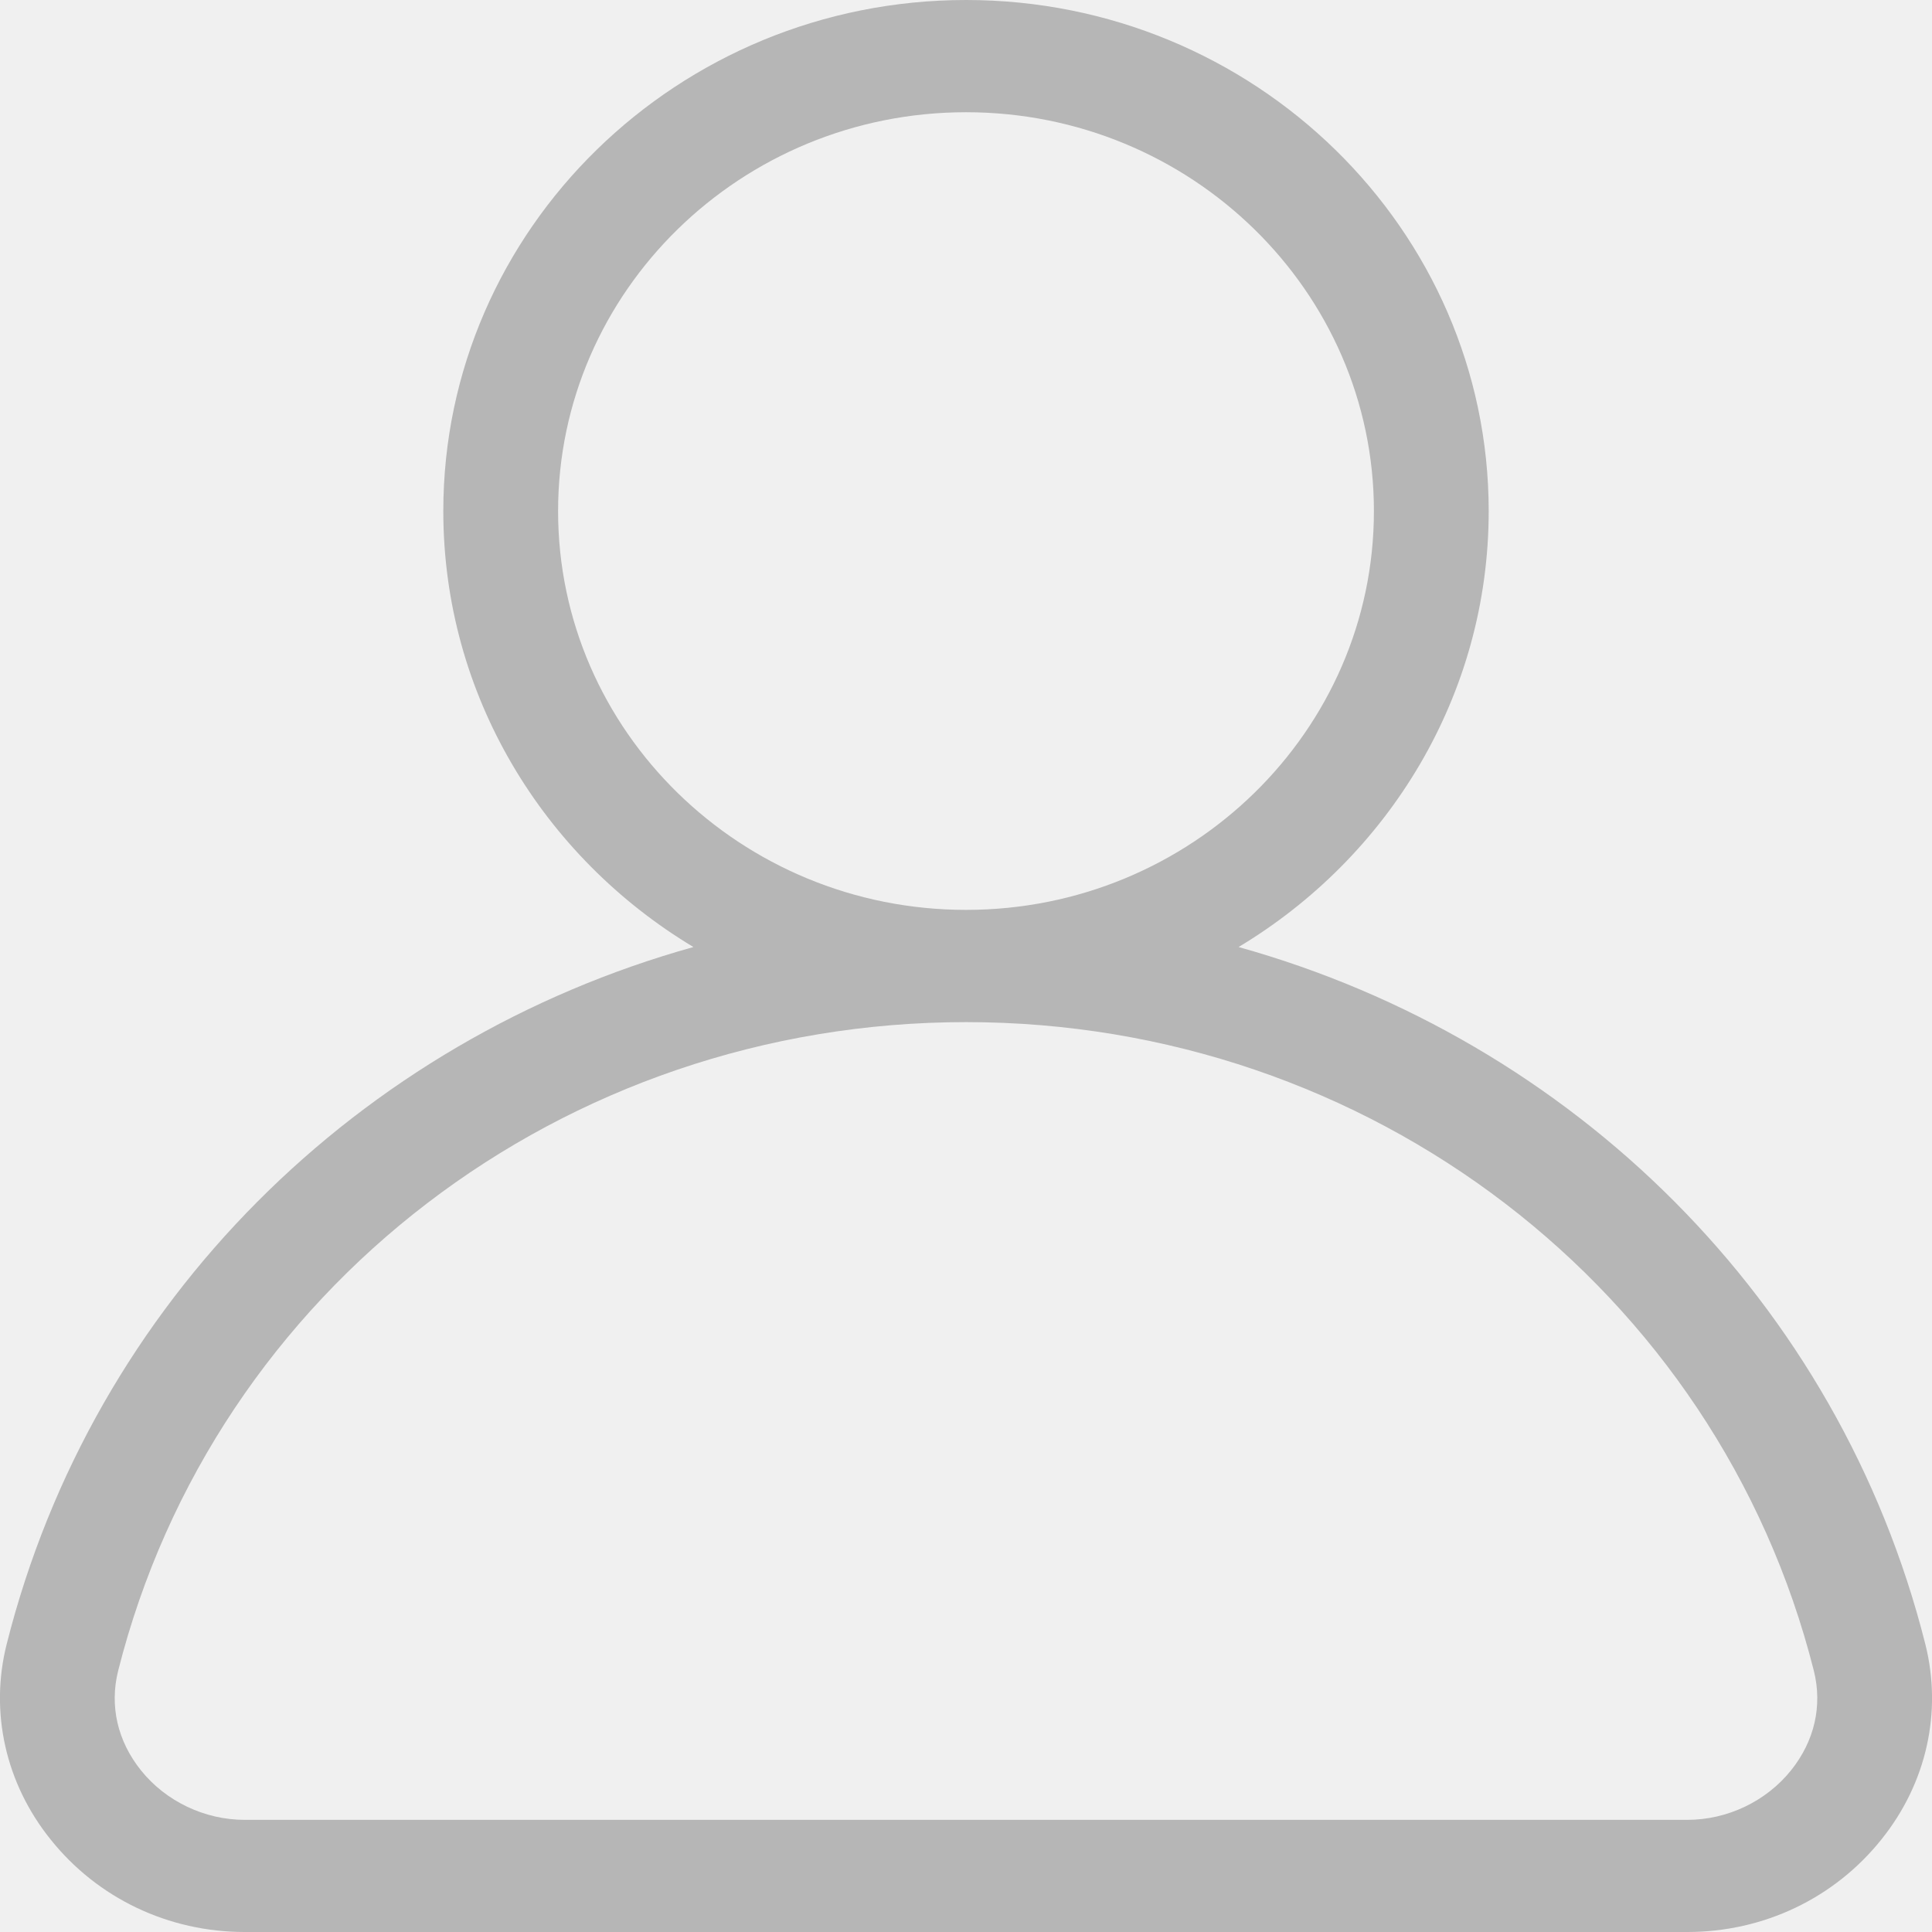
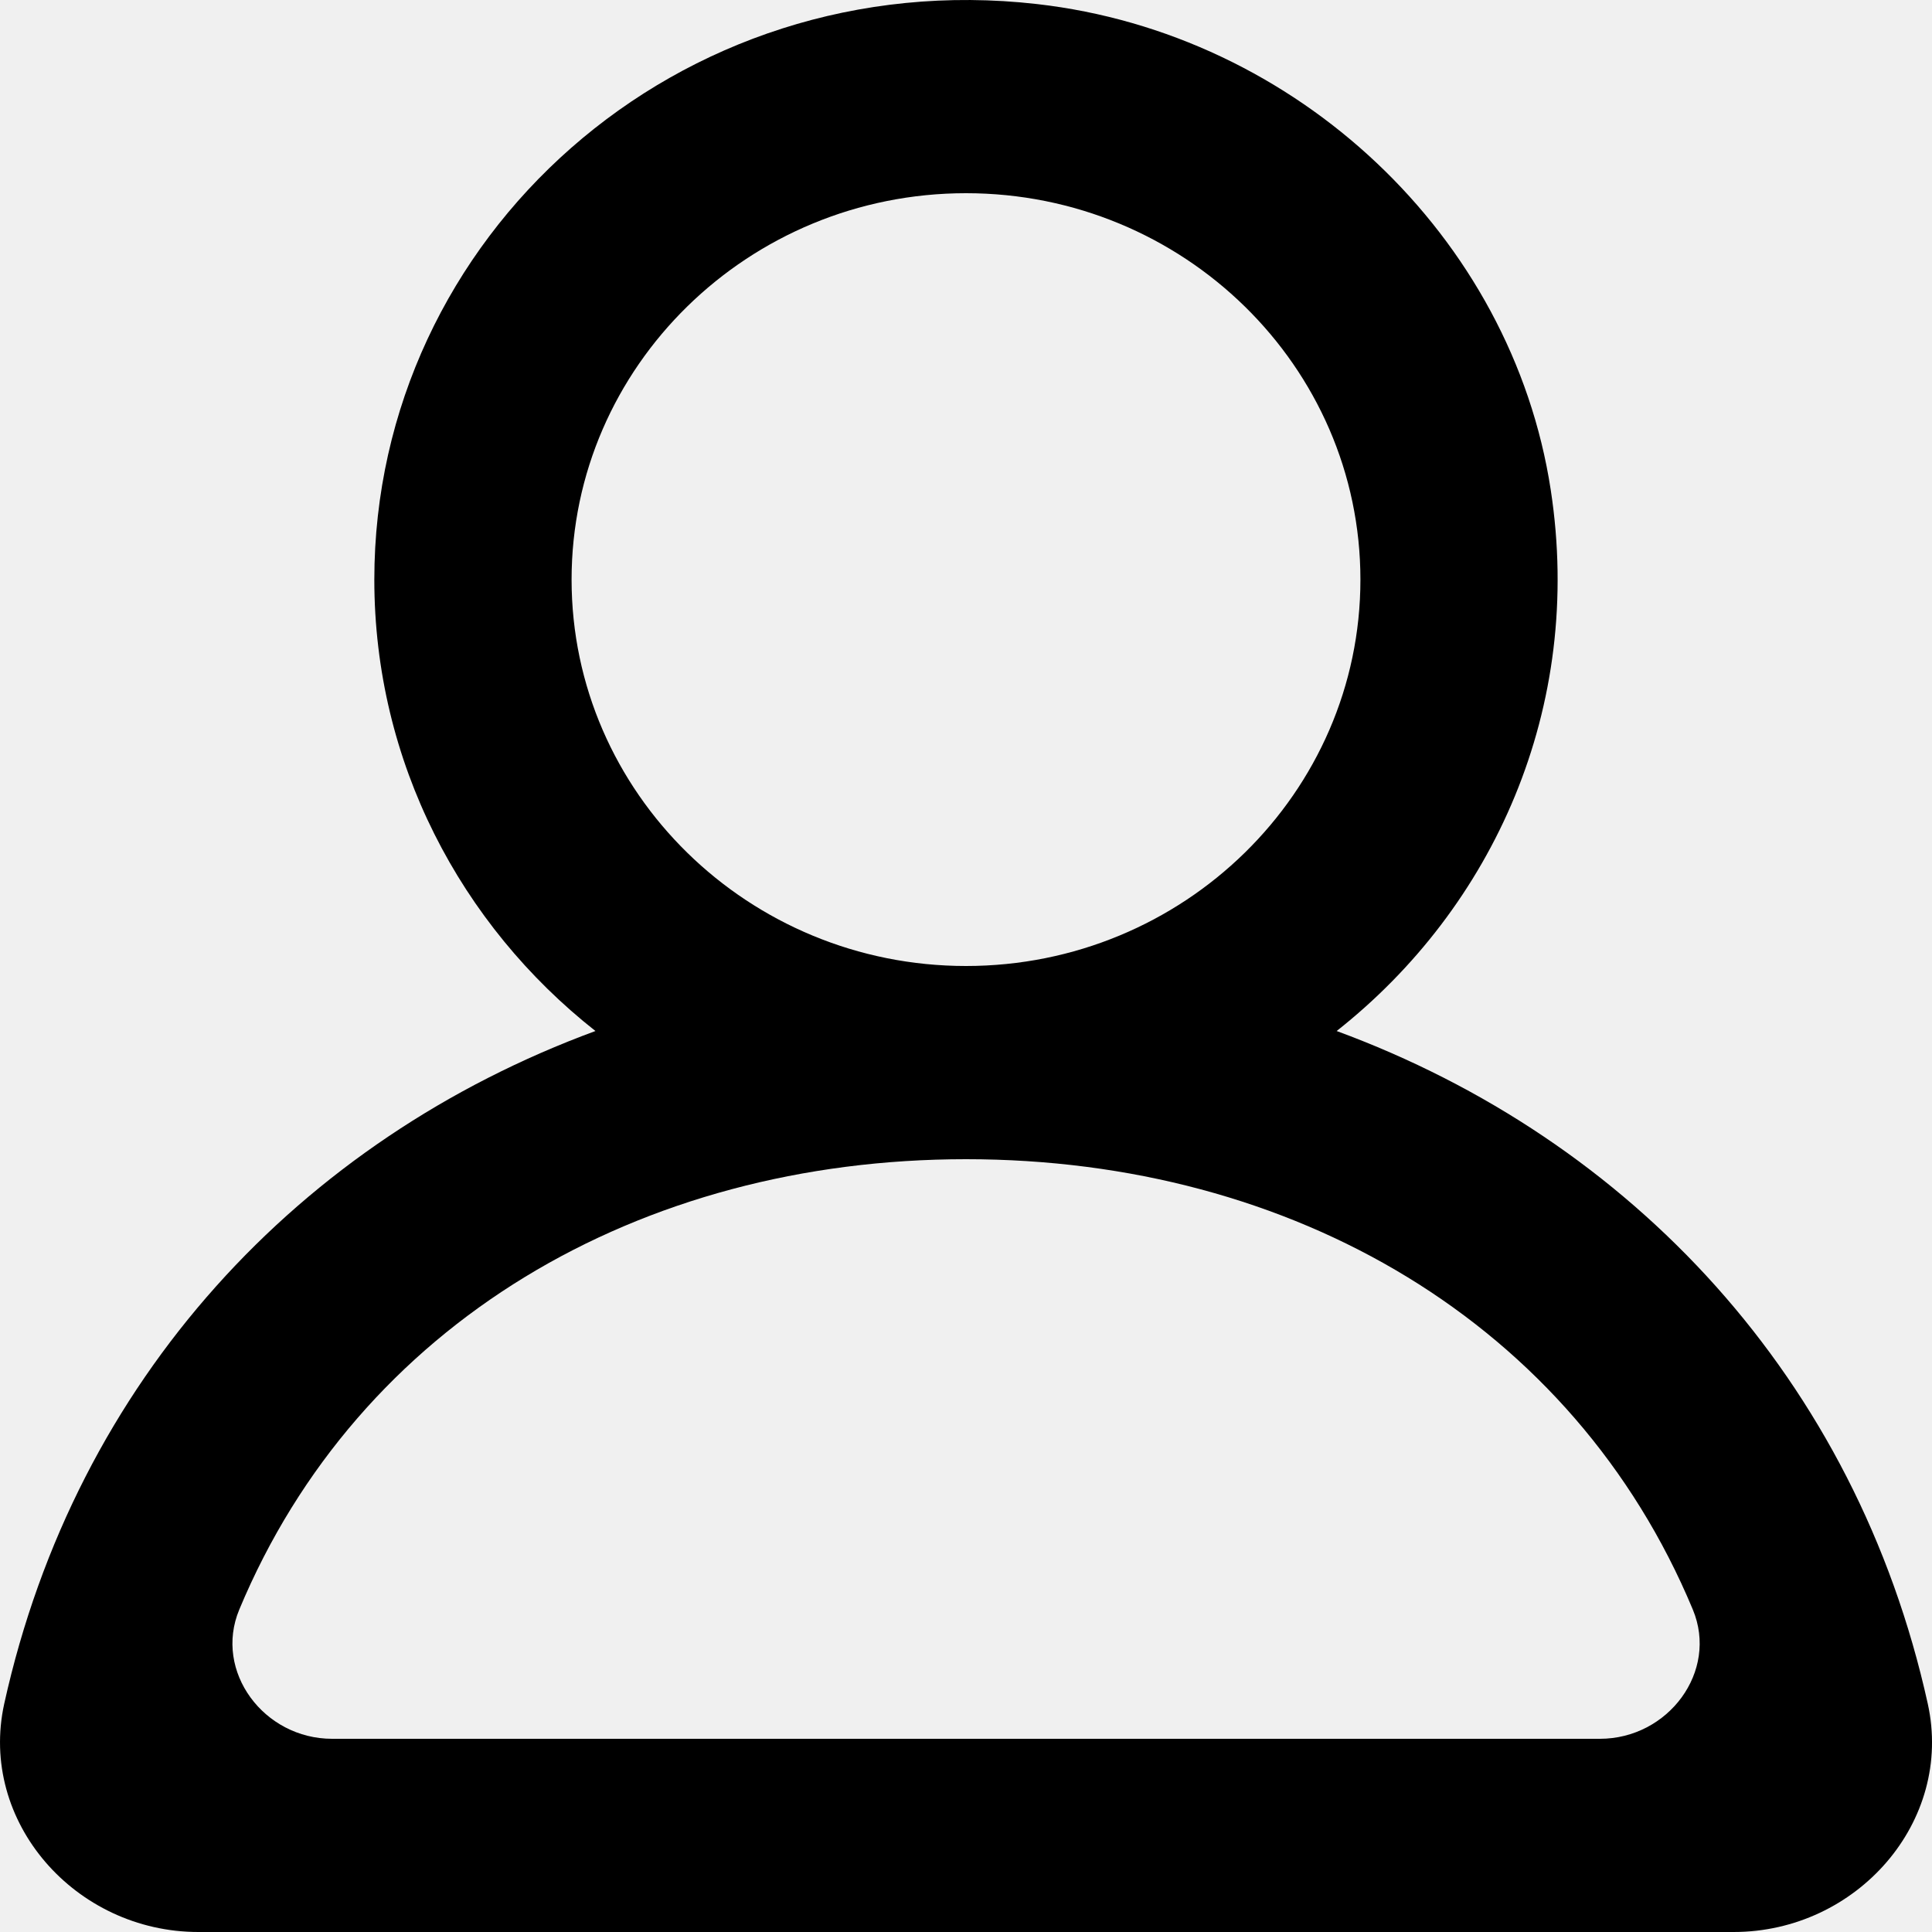
- <svg xmlns="http://www.w3.org/2000/svg" width="22" height="22" viewBox="0 0 22 22" fill="none">
-   <path fill-rule="evenodd" clip-rule="evenodd" d="M20.395 20.159C20.112 20.512 19.67 20.723 19.213 20.723H2.787C2.33 20.723 1.888 20.512 1.605 20.159C1.338 19.826 1.246 19.425 1.345 19.027C2.442 14.678 6.412 11.639 11.001 11.639C15.588 11.639 19.558 14.678 20.655 19.027C20.754 19.425 20.662 19.826 20.395 20.159ZM6.355 5.82C6.355 3.316 8.439 1.278 11.001 1.278C13.561 1.278 15.645 3.316 15.645 5.82C15.645 8.325 13.561 10.361 11.001 10.361C8.439 10.361 6.355 8.325 6.355 5.82ZM21.924 18.722C20.939 14.815 17.907 11.845 14.104 10.784C15.81 9.76 16.952 7.918 16.952 5.82C16.952 2.611 14.282 0 11.001 0C7.718 0 5.048 2.611 5.048 5.82C5.048 7.918 6.19 9.76 7.896 10.784C4.093 11.845 1.061 14.815 0.076 18.722C-0.119 19.496 0.063 20.308 0.576 20.946C1.112 21.617 1.919 22 2.787 22H19.213C20.081 22 20.888 21.617 21.424 20.946C21.937 20.308 22.119 19.496 21.924 18.722Z" fill="#B6B6B6" />
+ <svg xmlns="http://www.w3.org/2000/svg" width="20" height="20" viewBox="0 0 20 20" fill="none">
+   <g clip-path="url(#clip0_2_30)">
+     <path fill-rule="evenodd" clip-rule="evenodd" d="M16.562 18H3.438C2.732 18 2.21 17.303 2.477 16.662C3.713 13.698 6.617 12 10 12C13.384 12 16.288 13.698 17.524 16.662C17.791 17.303 17.269 18 16.562 18ZM5.917 6C5.917 3.794 7.749 2 10 2C12.252 2 14.083 3.794 14.083 6C14.083 8.206 12.252 10 10 10C7.749 10 5.917 8.206 5.917 6ZM19.956 17.636C19.214 14.277 16.892 11.798 13.837 10.673C15.456 9.396 16.4 7.331 16.053 5.07C15.651 2.447 13.424 0.348 10.735 0.042C7.023 -0.381 3.875 2.449 3.875 6C3.875 7.89 4.769 9.574 6.164 10.673C3.107 11.798 0.787 14.277 0.044 17.636C-0.225 18.857 0.779 20 2.054 20H17.946C19.222 20 20.226 18.857 19.956 17.636Z" fill="black" />
+   </g>
+   <defs>
+     <clipPath id="clip0_2_30">
+       <rect width="20" height="20" fill="white" />
+     </clipPath>
+   </defs>
</svg>
